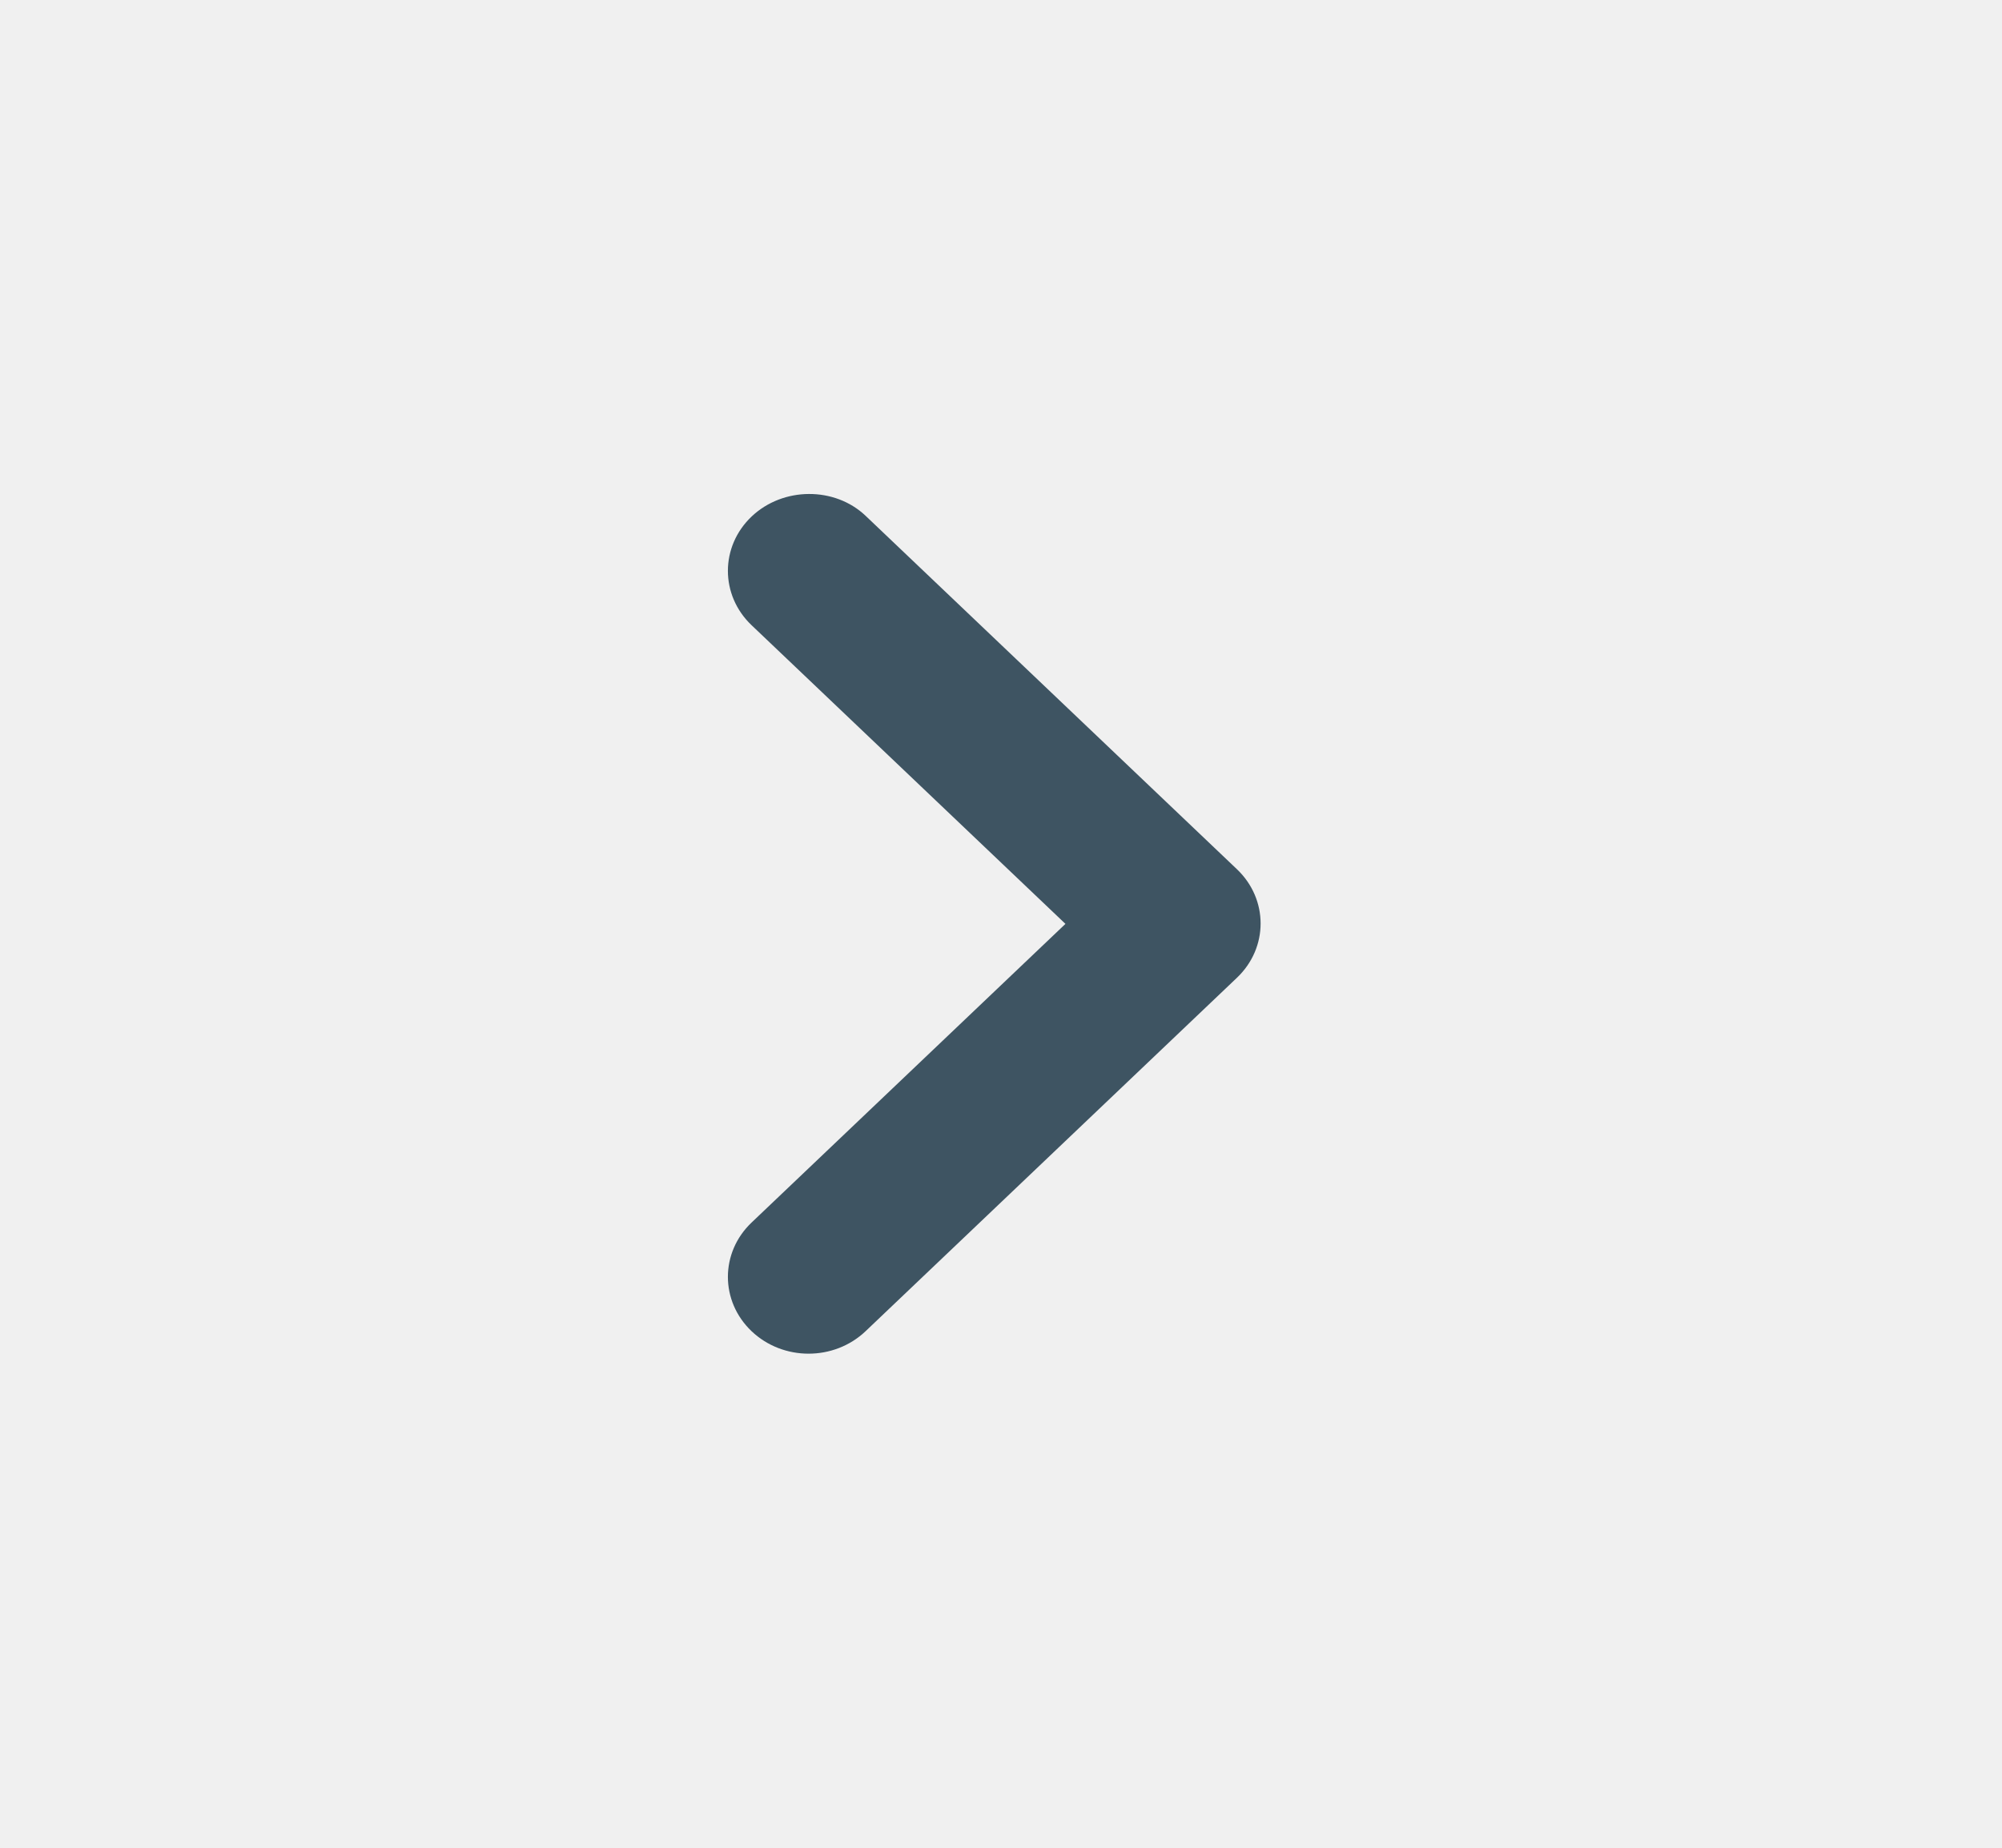
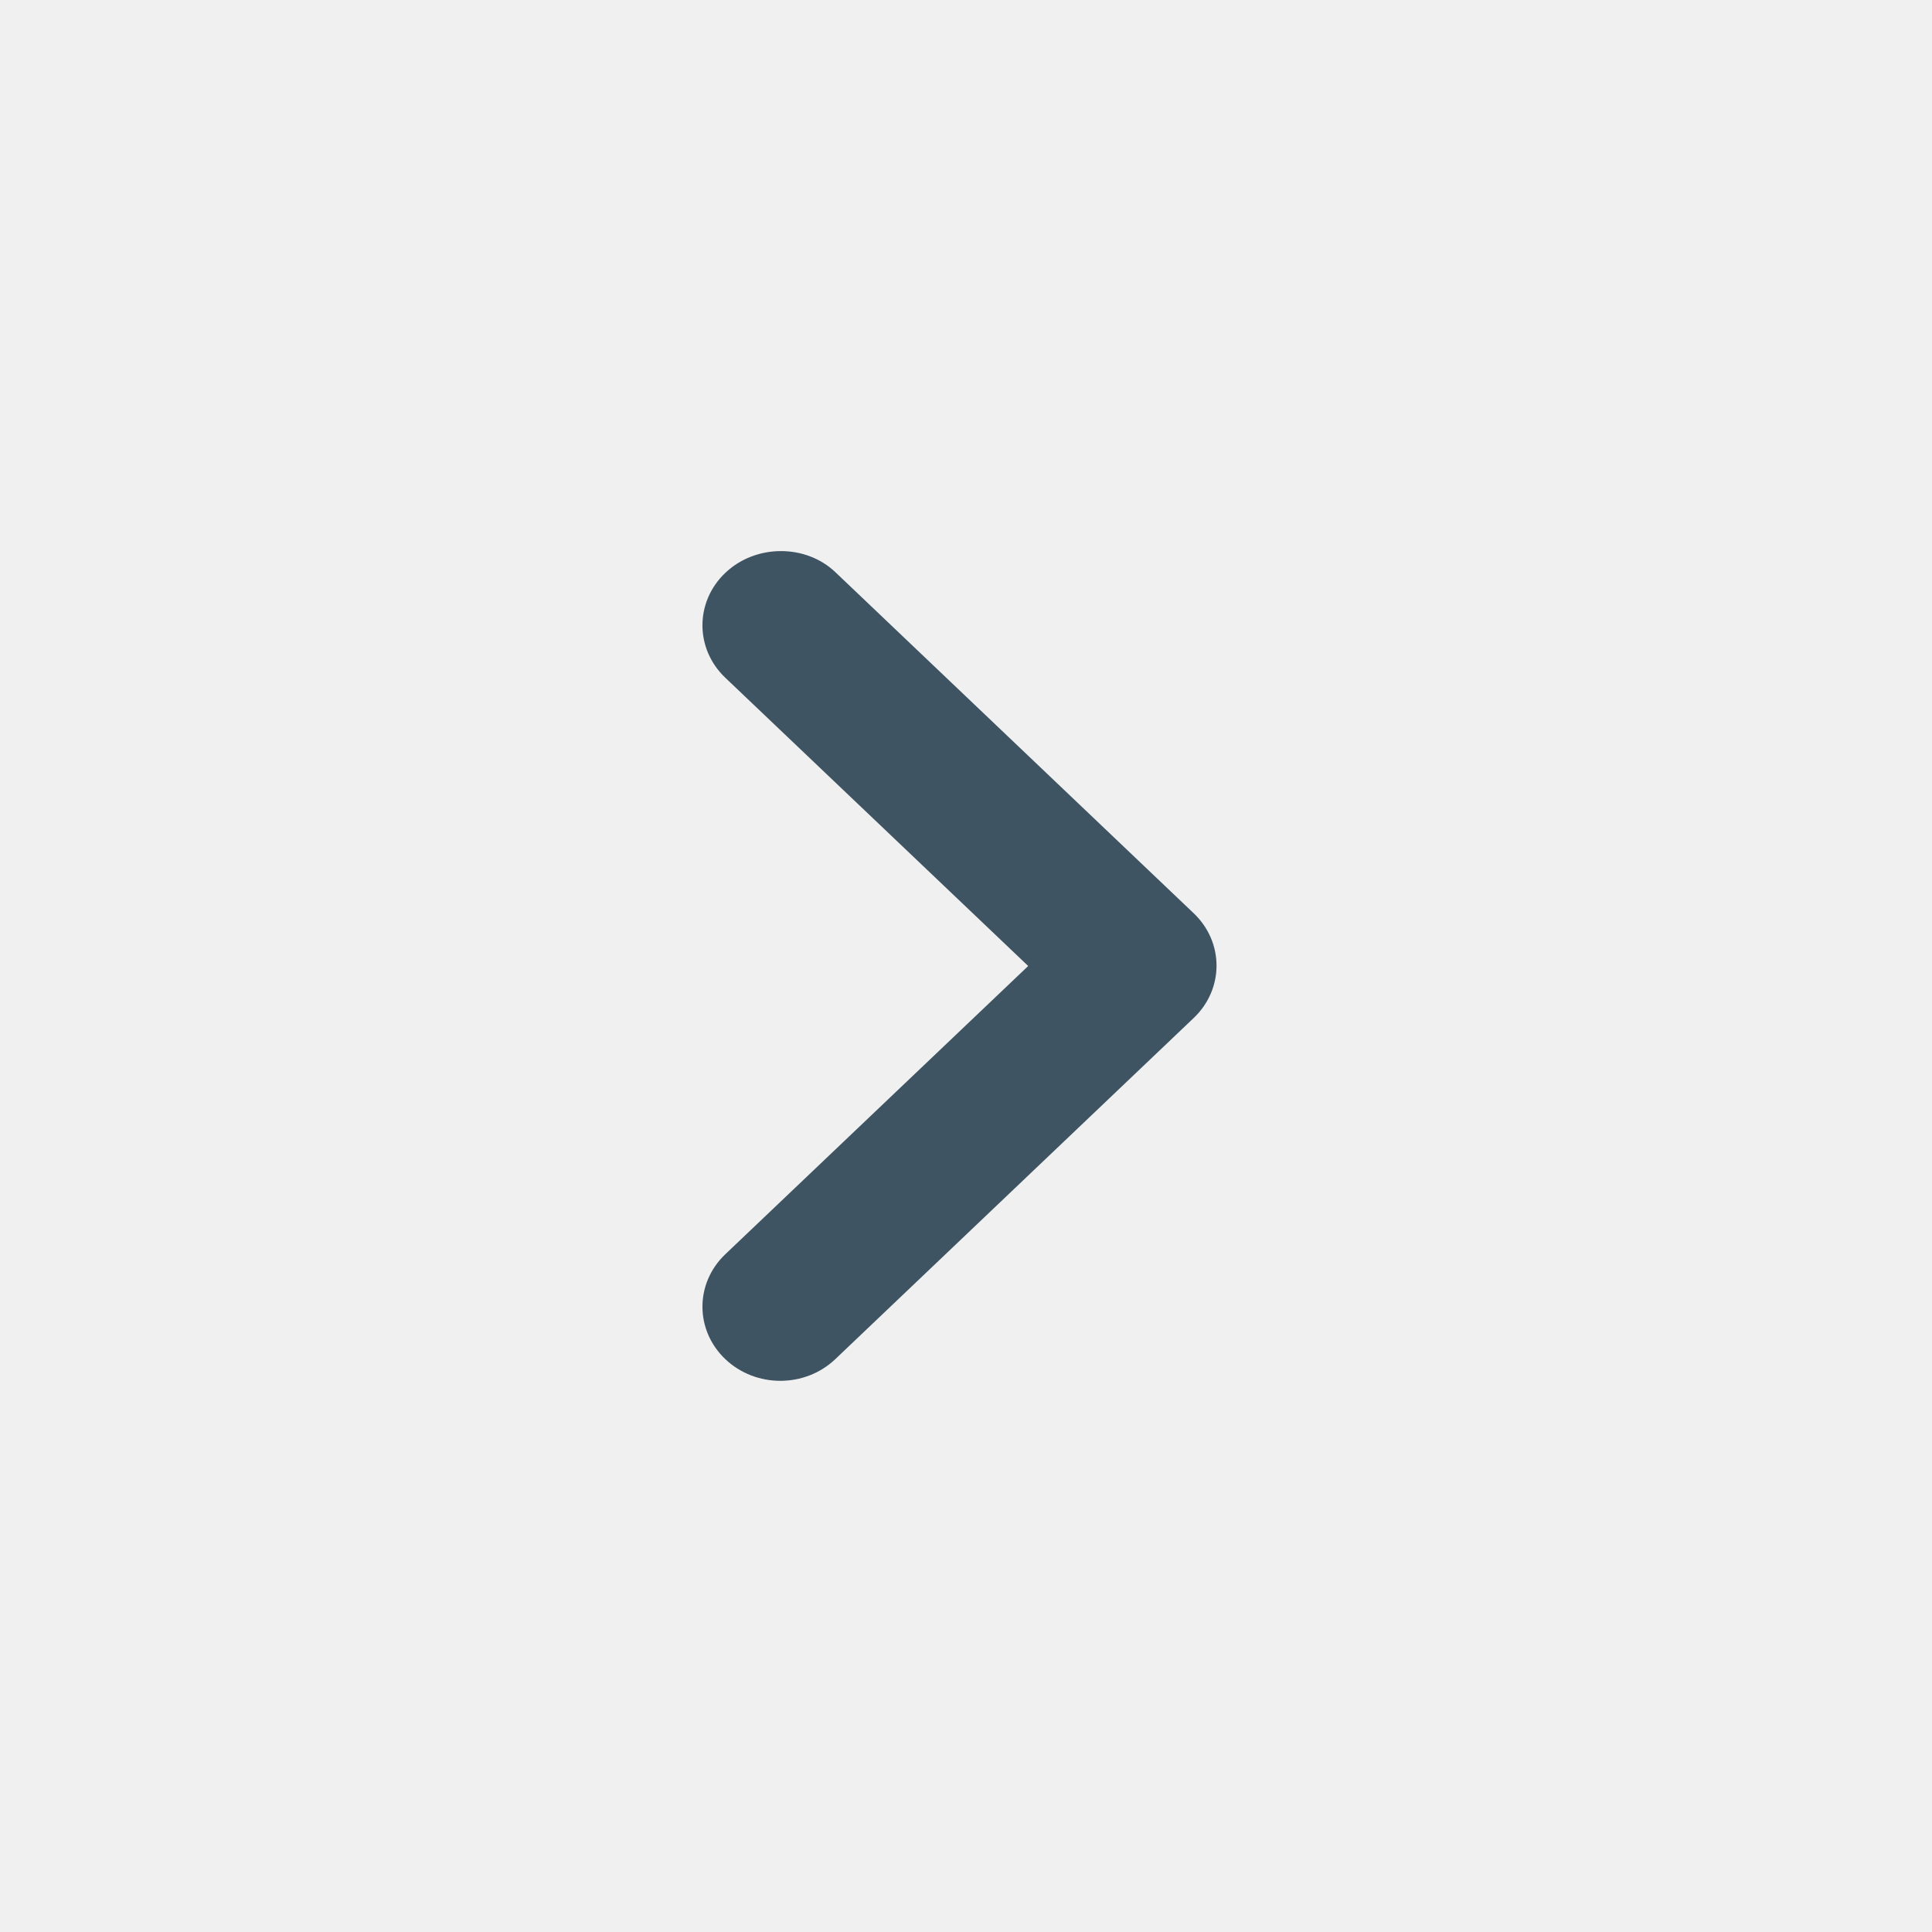
- <svg xmlns="http://www.w3.org/2000/svg" width="26" height="24" viewBox="0 0 26 24" fill="none">
+ <svg xmlns="http://www.w3.org/2000/svg" width="24" height="24" viewBox="0 0 26 24" fill="none">
  <g clip-path="url(#clip0_8304_4389)">
    <path d="M9.76 6.71C9.351 7.1 9.351 7.73 9.76 8.12L13.837 12L9.76 15.88C9.351 16.27 9.351 16.9 9.76 17.29C10.17 17.68 10.832 17.68 11.242 17.29L16.064 12.7C16.474 12.31 16.474 11.68 16.064 11.29L11.242 6.7C10.843 6.32 10.17 6.32 9.76 6.71Z" fill="#3E5462" />
  </g>
  <defs>
    <clipPath id="clip0_8304_4389">
      <rect width="25.215" height="24" fill="white" />
    </clipPath>
  </defs>
</svg>
